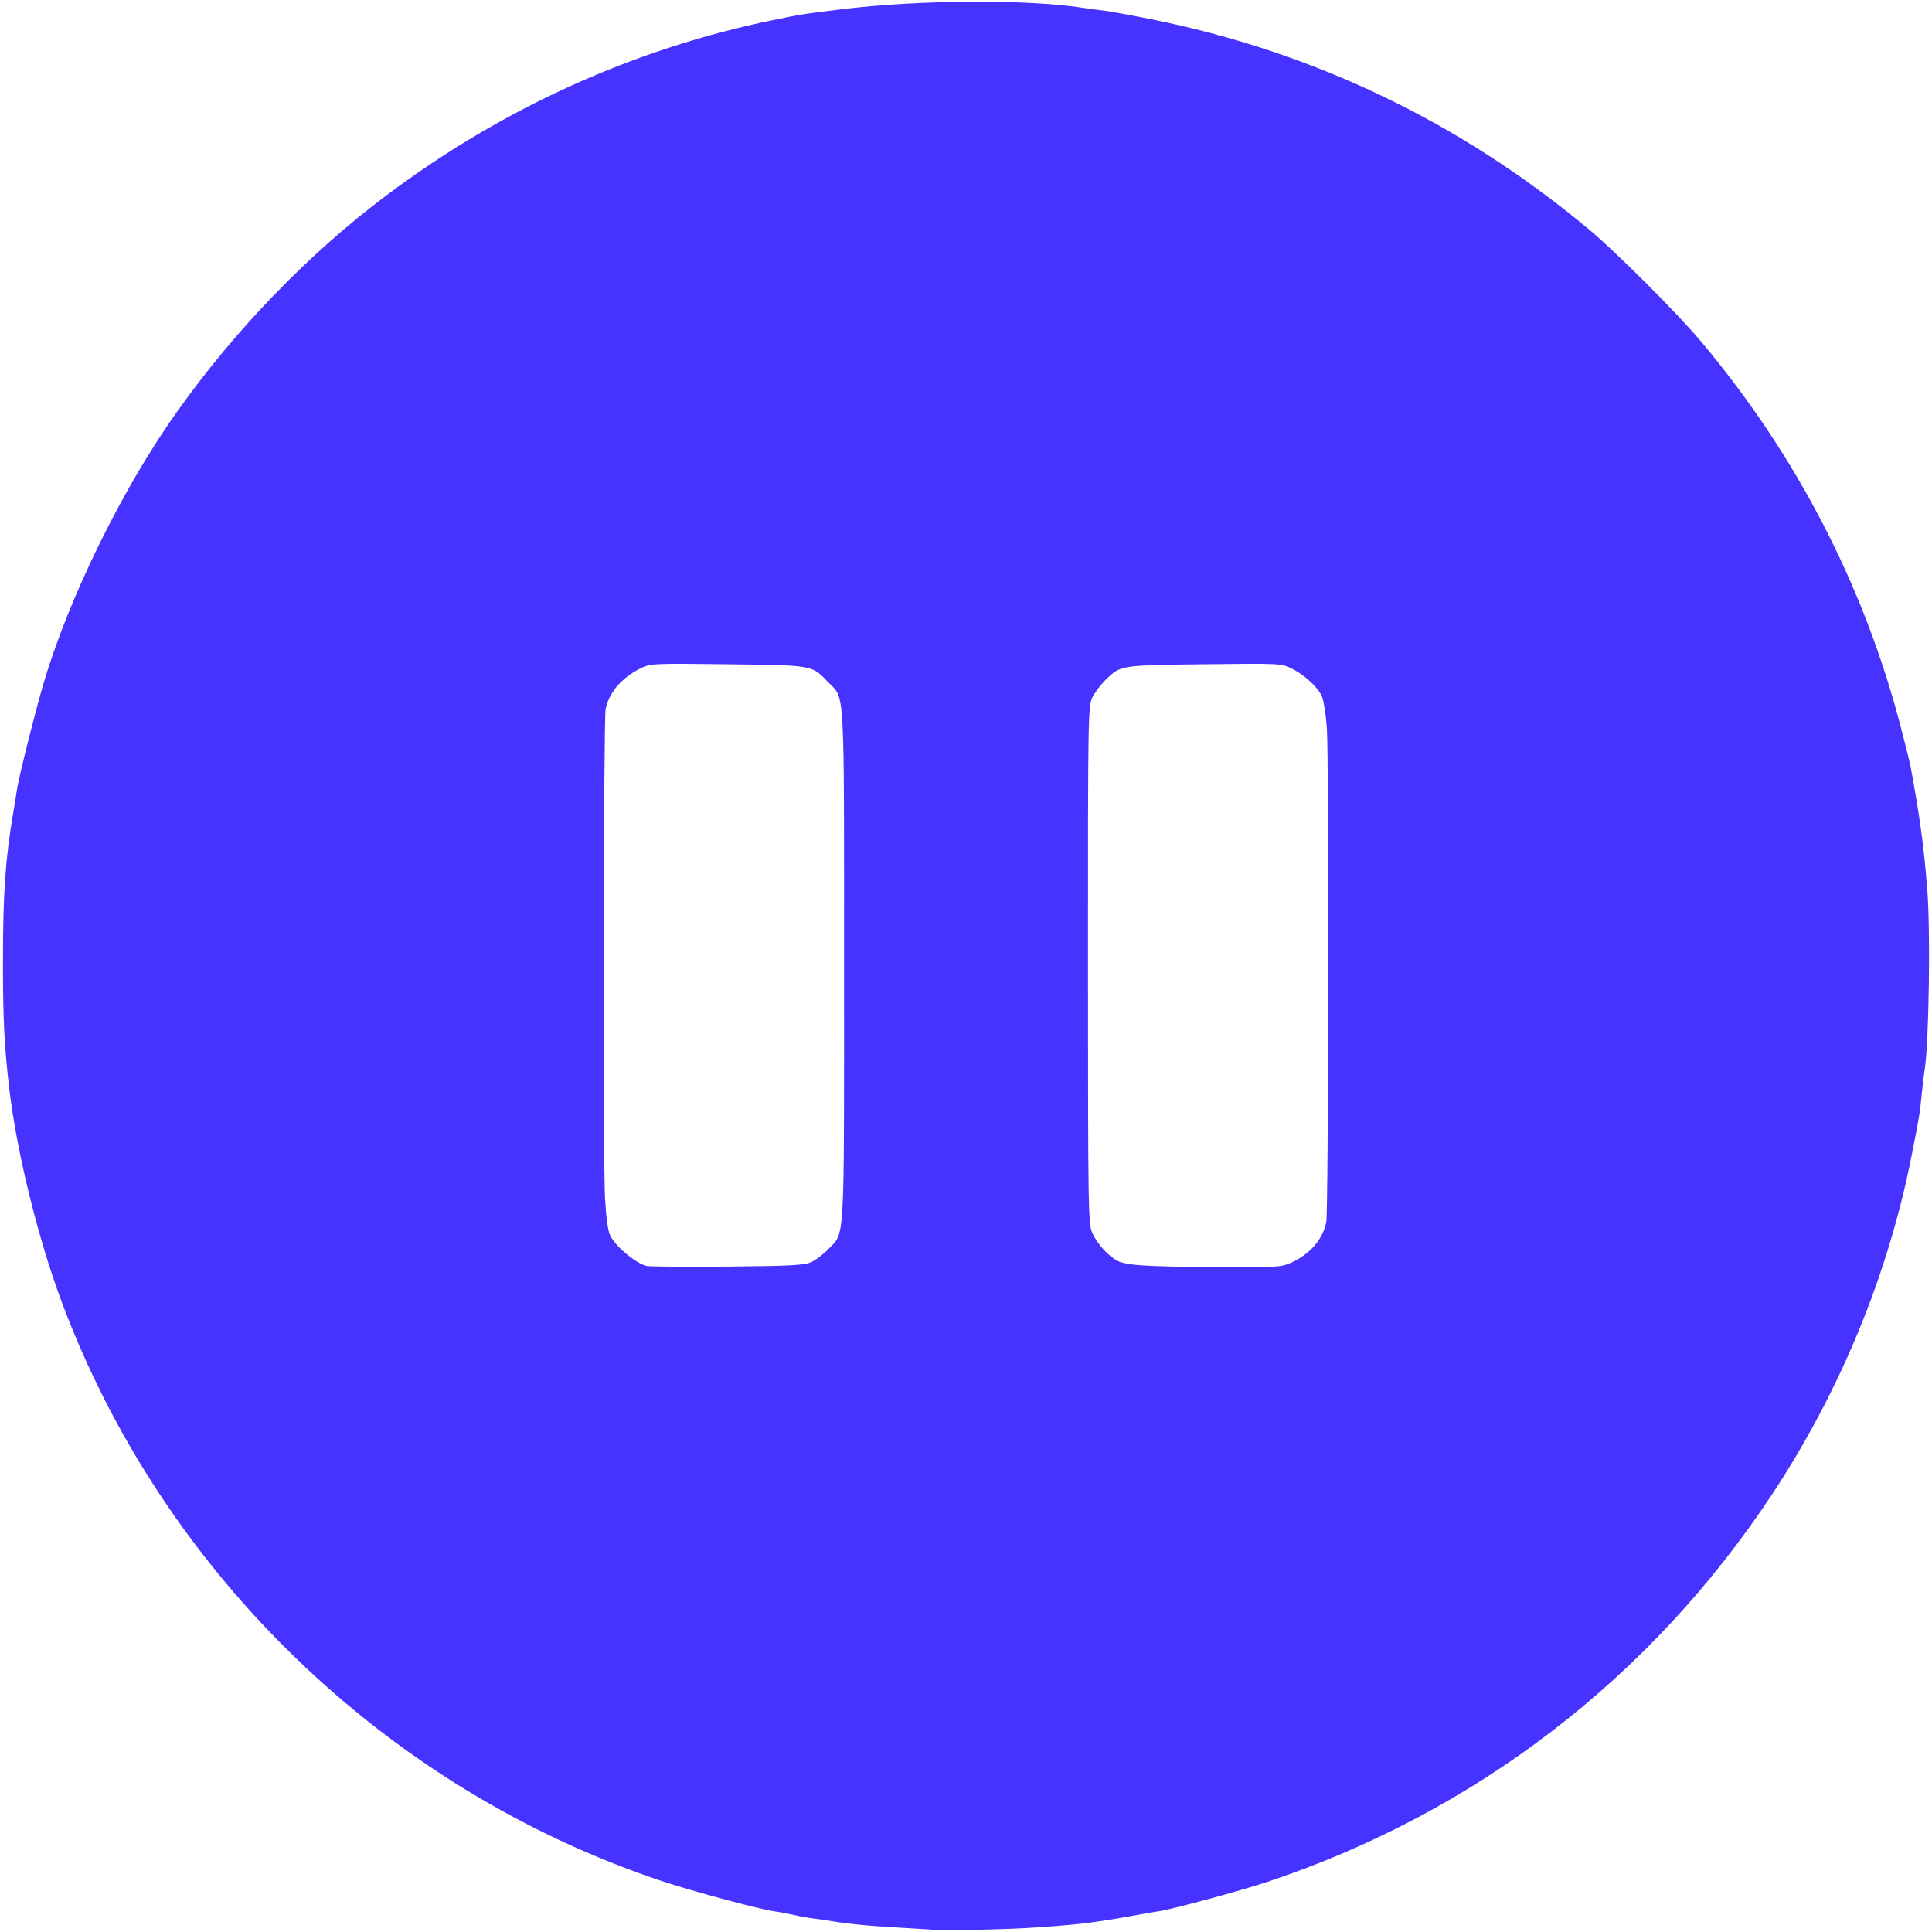
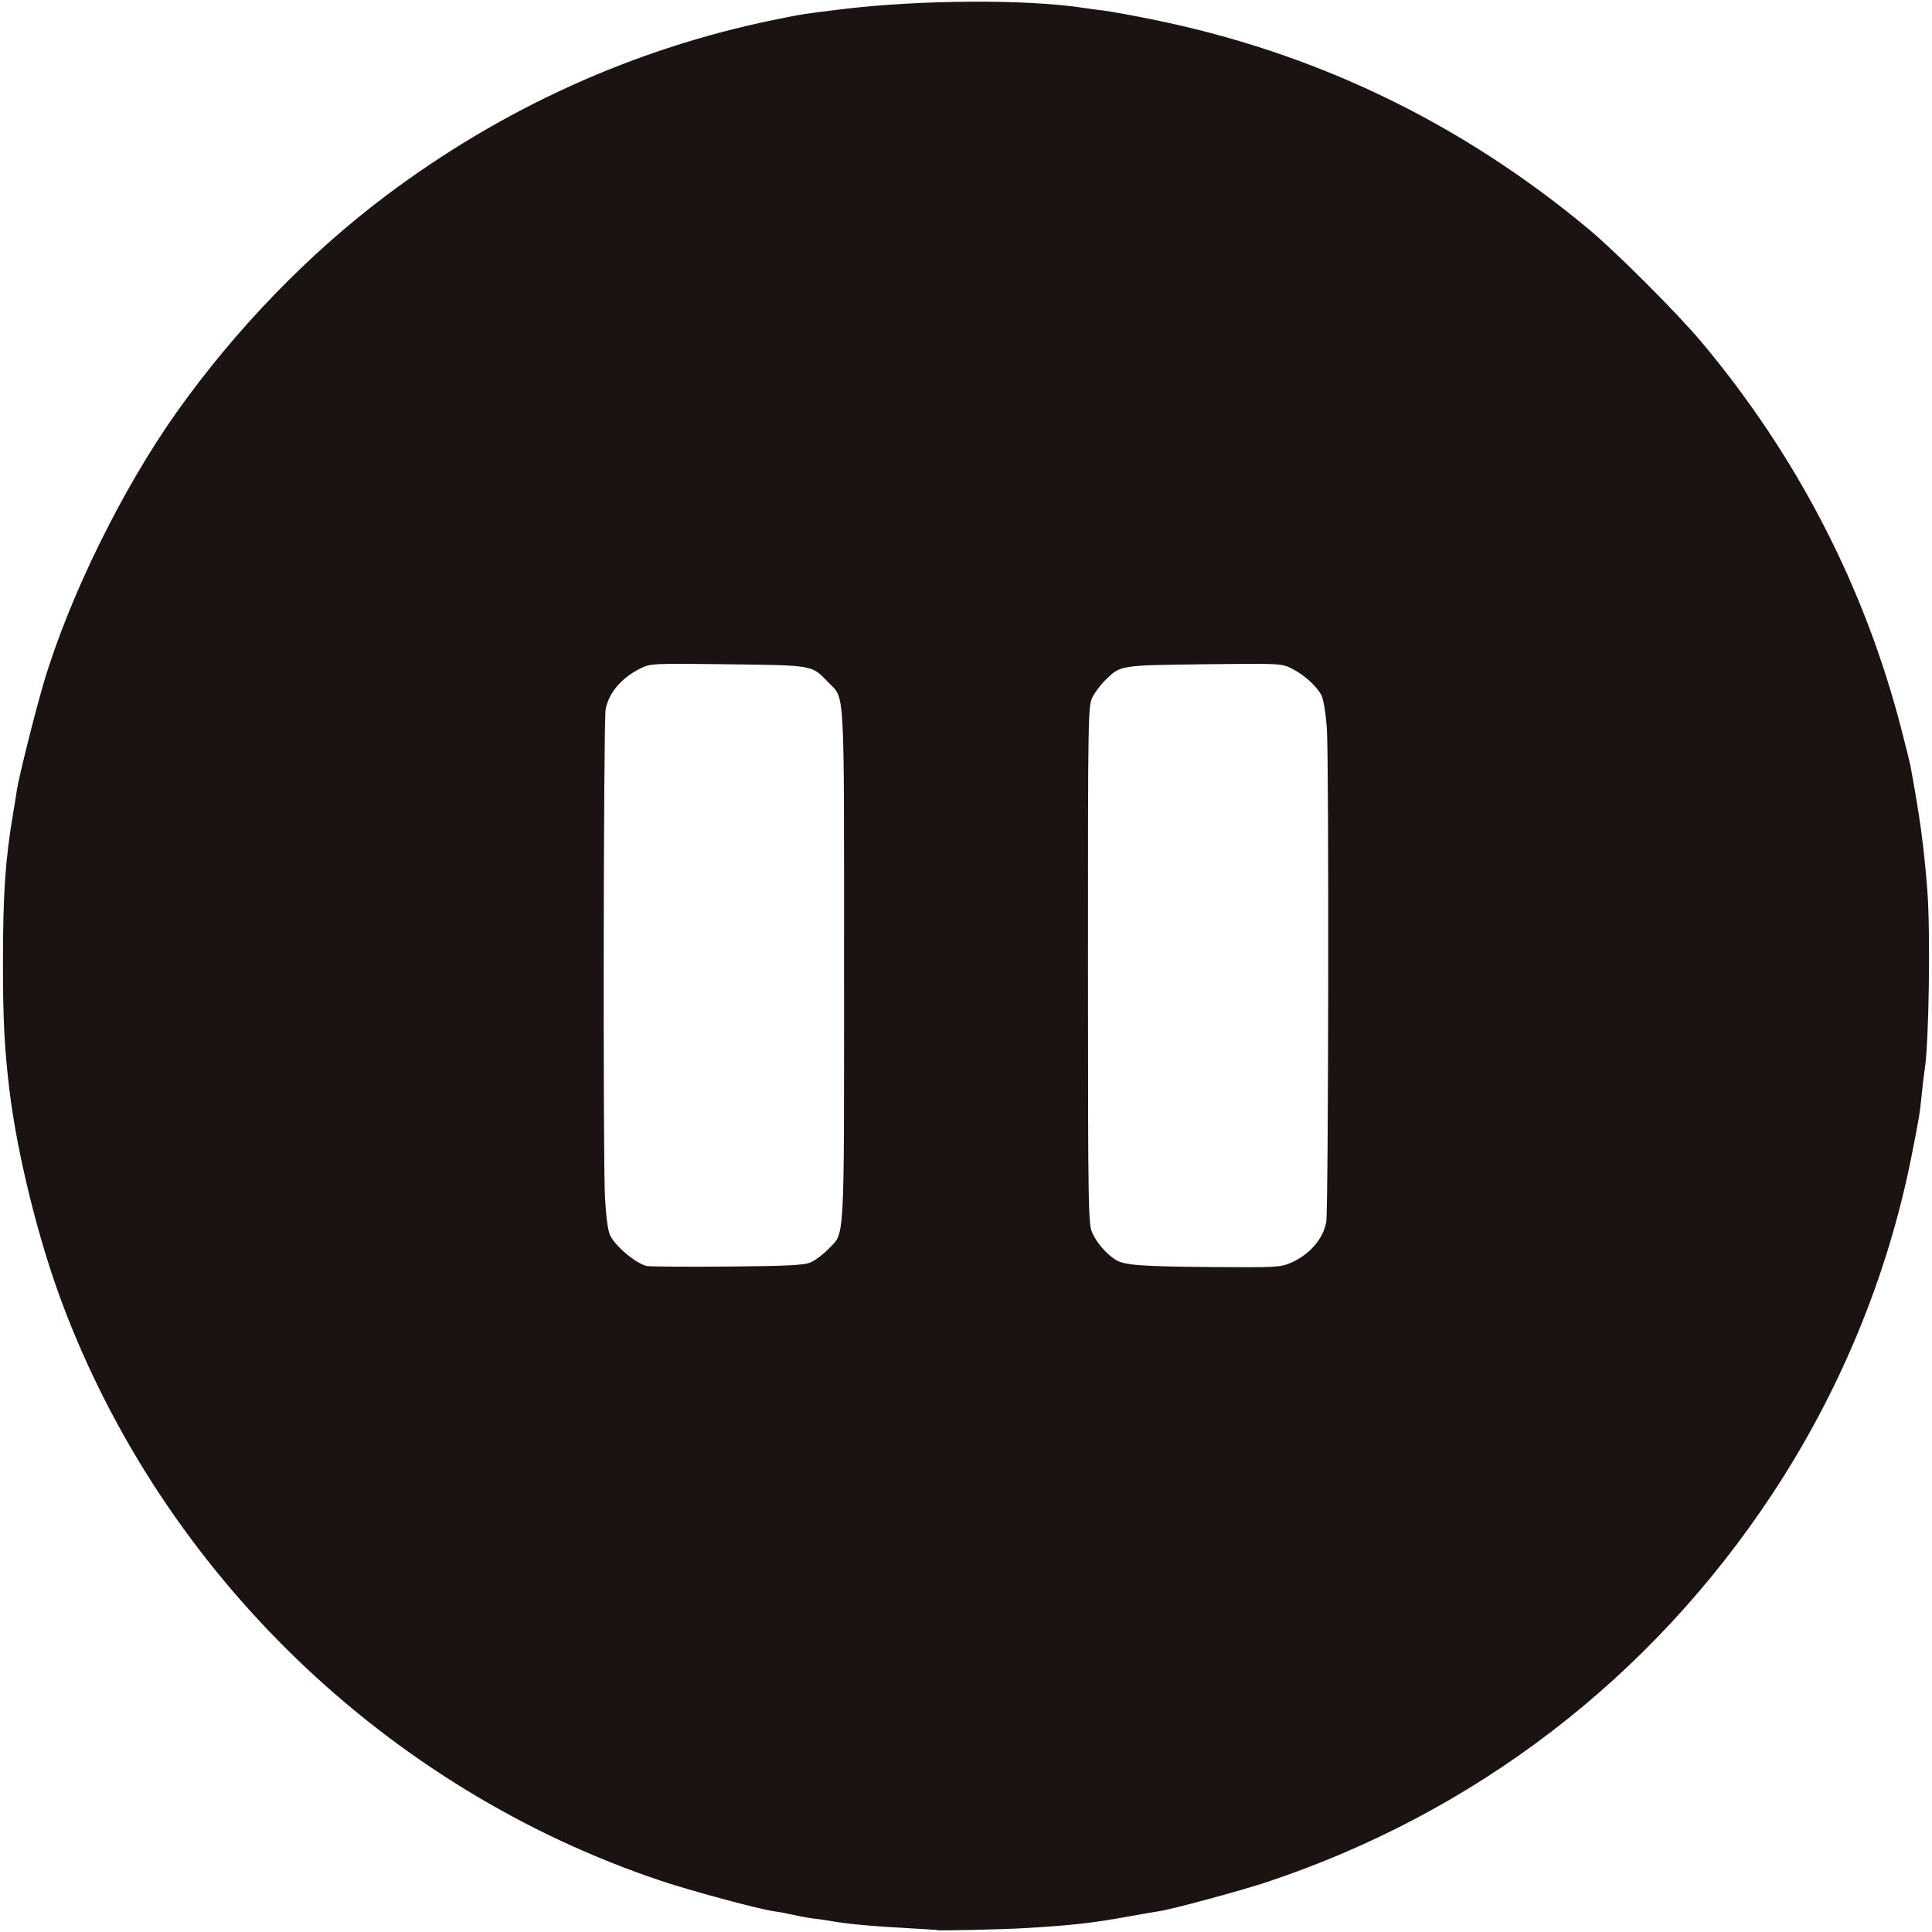
<svg xmlns="http://www.w3.org/2000/svg" fill="#000000" height="800px" width="800px" version="1.1" id="Capa_1" viewBox="0 0 512 512" xml:space="preserve">
  <defs id="defs1" />
-   <path style="fill:#4733ff;fill-opacity:1;stroke:#4733ff;stroke-width:0.64;stroke-linejoin:bevel;stroke-opacity:1" d="m 248.095,511.169 c -0.058,-0.055 -3.562,-0.29 -7.786,-0.522 -9.543,-0.524 -15.499,-1.081 -20.16,-1.886 -1.232,-0.213 -3.248,-0.503 -4.48,-0.646 -1.232,-0.143 -3.568,-0.564 -5.192,-0.936 -1.624,-0.372 -3.928,-0.805 -5.12,-0.961 -3.906,-0.512 -21.837,-5.33 -30.008,-8.062 C 102.672,473.857 43.532,416.784 16.708,345.064 10.391,328.174 4.775,305.378 2.784,288.55 c -1.308,-11.057 -1.681,-18.45 -1.682,-33.28 -5.1e-4,-18.467 0.625,-27.569 2.747,-40 0.391,-2.288 0.807,-4.88 0.925,-5.76 0.404,-3.011 4.851,-20.793 7.106,-28.413 6.74,-22.776 20.833,-51.454 35.269,-71.771 15.579,-21.925 34.957,-41.939 55.56,-57.386 30.772,-23.07 65.427,-38.754 102.4,-46.342 7.486,-1.536 7.73,-1.575 17.92,-2.823 20.736,-2.54 49.25,-2.692 64.267,-0.342 1.261,0.197 3.589,0.509 5.173,0.692 1.584,0.183 7.2,1.202 12.48,2.263 43.163,8.678 81.793,27.208 115.84,55.565 7.266,6.052 23.491,22.28 29.831,29.837 25.239,30.082 43.101,64.594 52.832,102.08 1.234,4.752 2.35,9.216 2.48,9.92 2.53,13.634 3.56,21.188 4.496,32.96 0.878,11.05 0.453,40.615 -0.686,47.68 -0.17,1.056 -0.485,3.648 -0.699,5.76 -0.626,6.175 -0.688,6.557 -2.814,17.28 -6.237,31.462 -18.868,62.087 -36.821,89.28 -32.137,48.675 -78.536,84.308 -133.739,102.704 -6.78,2.259 -25.181,7.239 -28.48,7.707 -0.88,0.125 -4.192,0.697 -7.36,1.272 -10.27,1.863 -15.348,2.447 -27.84,3.2 -6.214,0.375 -23.652,0.767 -23.894,0.537 z M 215.029,334.807 c 1.232,-0.544 3.306,-2.102 4.609,-3.463 4.664,-4.872 4.363,0.331 4.363,-75.434 0,-75.768 0.3,-70.585 -4.363,-75.413 -4.432,-4.589 -3.937,-4.501 -26.757,-4.778 -20.147,-0.244 -20.603,-0.222 -23.36,1.16 -5.1,2.555 -8.505,6.587 -9.345,11.067 -0.562,2.995 -0.714,119.617 -0.17,129.442 0.304,5.481 0.803,9.006 1.448,10.24 1.598,3.053 6.672,7.3 9.761,8.17 0.689,0.194 10.325,0.273 21.413,0.176 16.507,-0.145 20.566,-0.356 22.4,-1.166 z m 127.252,0.116 c 5.038,-2.225 8.667,-6.44 9.513,-11.05 0.589,-3.211 0.737,-122.809 0.162,-130.788 -0.296,-4.1 -0.92,-7.917 -1.466,-8.96 -1.325,-2.531 -4.705,-5.58 -8.032,-7.248 -2.757,-1.381 -3.213,-1.404 -23.36,-1.16 -22.573,0.274 -22.259,0.221 -26.52,4.422 -1.172,1.156 -2.684,3.185 -3.36,4.51 -1.189,2.331 -1.228,4.613 -1.215,71.074 0.013,65.808 0.064,68.772 1.215,71.225 1.29,2.749 3.642,5.468 6.155,7.115 2.37,1.553 6.69,1.891 26.108,2.041 16.765,0.13 17.988,0.06 20.8,-1.182 z" id="path3" />
+   <path style="fill:#1b1212;fill-opacity:1;stroke:#1b1212;stroke-width:0.64;stroke-linejoin:bevel;stroke-opacity:1" d="m 248.095,511.169 c -0.058,-0.055 -3.562,-0.29 -7.786,-0.522 -9.543,-0.524 -15.499,-1.081 -20.16,-1.886 -1.232,-0.213 -3.248,-0.503 -4.48,-0.646 -1.232,-0.143 -3.568,-0.564 -5.192,-0.936 -1.624,-0.372 -3.928,-0.805 -5.12,-0.961 -3.906,-0.512 -21.837,-5.33 -30.008,-8.062 C 102.672,473.857 43.532,416.784 16.708,345.064 10.391,328.174 4.775,305.378 2.784,288.55 c -1.308,-11.057 -1.681,-18.45 -1.682,-33.28 -5.1e-4,-18.467 0.625,-27.569 2.747,-40 0.391,-2.288 0.807,-4.88 0.925,-5.76 0.404,-3.011 4.851,-20.793 7.106,-28.413 6.74,-22.776 20.833,-51.454 35.269,-71.771 15.579,-21.925 34.957,-41.939 55.56,-57.386 30.772,-23.07 65.427,-38.754 102.4,-46.342 7.486,-1.536 7.73,-1.575 17.92,-2.823 20.736,-2.54 49.25,-2.692 64.267,-0.342 1.261,0.197 3.589,0.509 5.173,0.692 1.584,0.183 7.2,1.202 12.48,2.263 43.163,8.678 81.793,27.208 115.84,55.565 7.266,6.052 23.491,22.28 29.831,29.837 25.239,30.082 43.101,64.594 52.832,102.08 1.234,4.752 2.35,9.216 2.48,9.92 2.53,13.634 3.56,21.188 4.496,32.96 0.878,11.05 0.453,40.615 -0.686,47.68 -0.17,1.056 -0.485,3.648 -0.699,5.76 -0.626,6.175 -0.688,6.557 -2.814,17.28 -6.237,31.462 -18.868,62.087 -36.821,89.28 -32.137,48.675 -78.536,84.308 -133.739,102.704 -6.78,2.259 -25.181,7.239 -28.48,7.707 -0.88,0.125 -4.192,0.697 -7.36,1.272 -10.27,1.863 -15.348,2.447 -27.84,3.2 -6.214,0.375 -23.652,0.767 -23.894,0.537 z M 215.029,334.807 c 1.232,-0.544 3.306,-2.102 4.609,-3.463 4.664,-4.872 4.363,0.331 4.363,-75.434 0,-75.768 0.3,-70.585 -4.363,-75.413 -4.432,-4.589 -3.937,-4.501 -26.757,-4.778 -20.147,-0.244 -20.603,-0.222 -23.36,1.16 -5.1,2.555 -8.505,6.587 -9.345,11.067 -0.562,2.995 -0.714,119.617 -0.17,129.442 0.304,5.481 0.803,9.006 1.448,10.24 1.598,3.053 6.672,7.3 9.761,8.17 0.689,0.194 10.325,0.273 21.413,0.176 16.507,-0.145 20.566,-0.356 22.4,-1.166 z m 127.252,0.116 c 5.038,-2.225 8.667,-6.44 9.513,-11.05 0.589,-3.211 0.737,-122.809 0.162,-130.788 -0.296,-4.1 -0.92,-7.917 -1.466,-8.96 -1.325,-2.531 -4.705,-5.58 -8.032,-7.248 -2.757,-1.381 -3.213,-1.404 -23.36,-1.16 -22.573,0.274 -22.259,0.221 -26.52,4.422 -1.172,1.156 -2.684,3.185 -3.36,4.51 -1.189,2.331 -1.228,4.613 -1.215,71.074 0.013,65.808 0.064,68.772 1.215,71.225 1.29,2.749 3.642,5.468 6.155,7.115 2.37,1.553 6.69,1.891 26.108,2.041 16.765,0.13 17.988,0.06 20.8,-1.182 z" id="path3" />
</svg>
